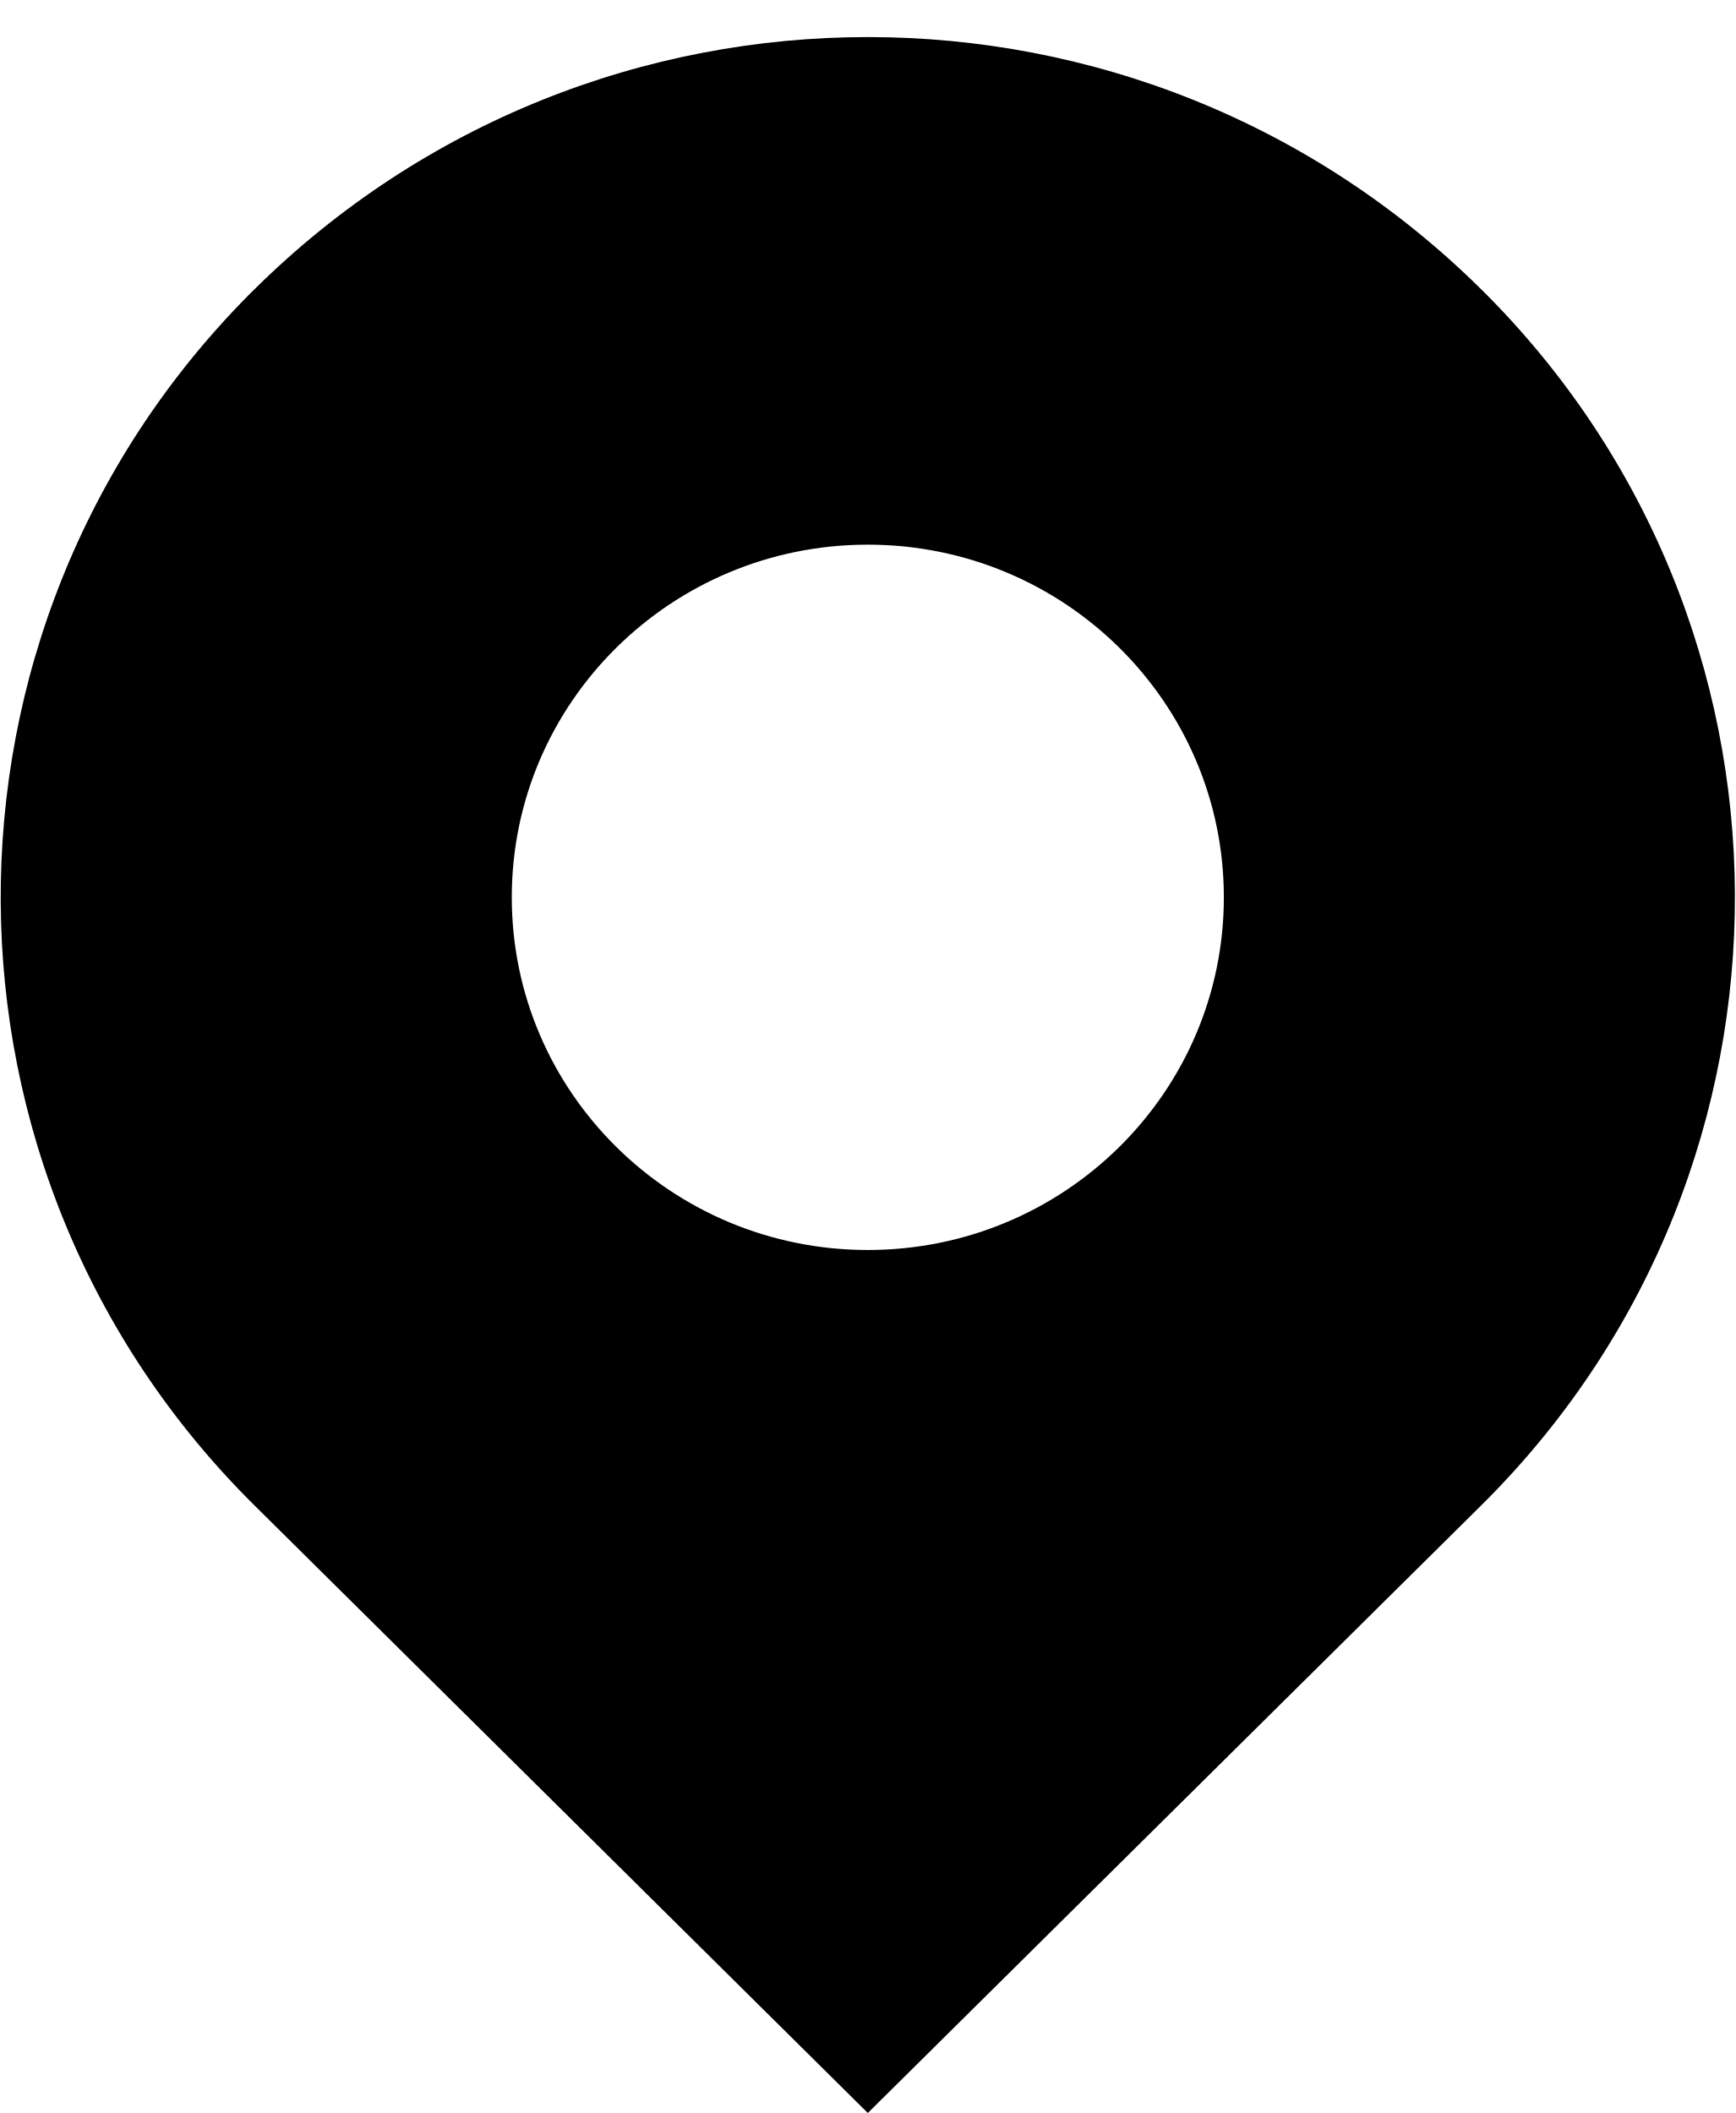
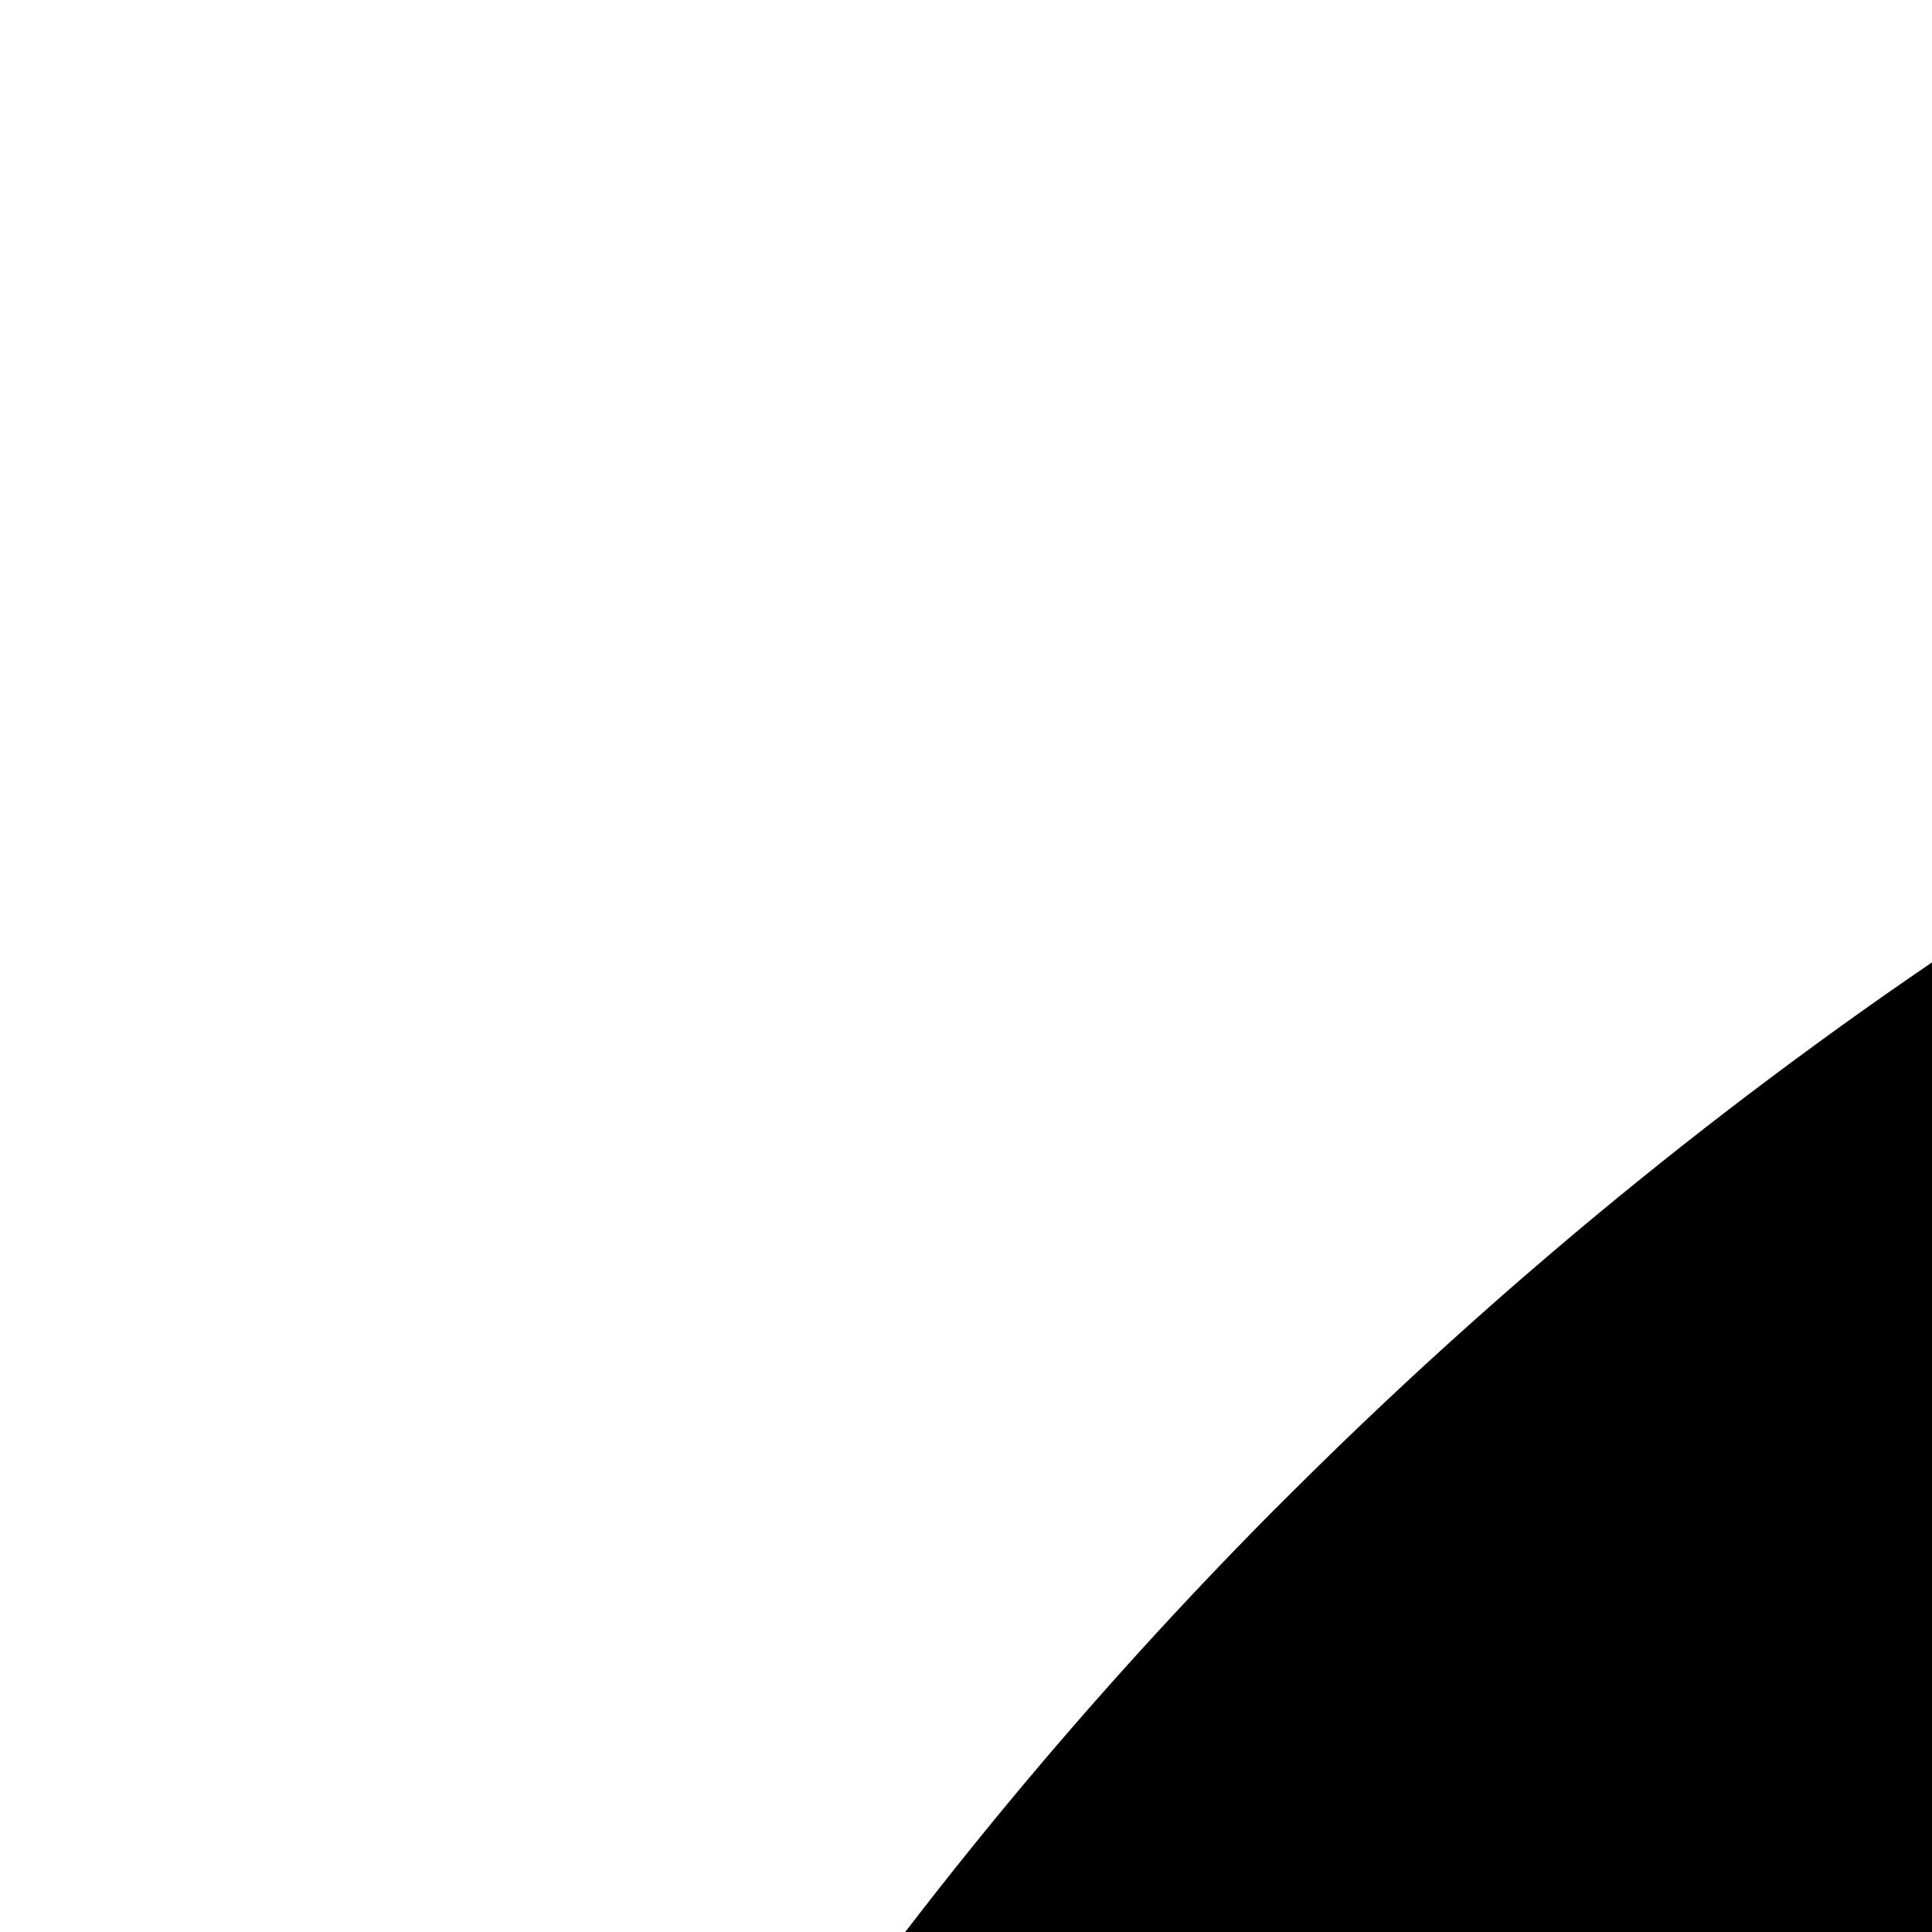
- <svg xmlns="http://www.w3.org/2000/svg" width="46" height="56">
+ <svg xmlns="http://www.w3.org/2000/svg" width="10" height="10">
  <path fill-rule="evenodd" d="M39.263 7.673c8.897 8.812 8.966 23.168.153 32.065l-.153.153L23 56 6.737 39.89C-2.16 31.079-2.23 16.723 6.584 7.826l.153-.152c9.007-8.922 23.52-8.922 32.526 0zM23 14.435c-5.211 0-9.436 4.185-9.436 9.347S17.79 33.128 23 33.128s9.436-4.184 9.436-9.346S28.21 14.435 23 14.435z" />
</svg>
